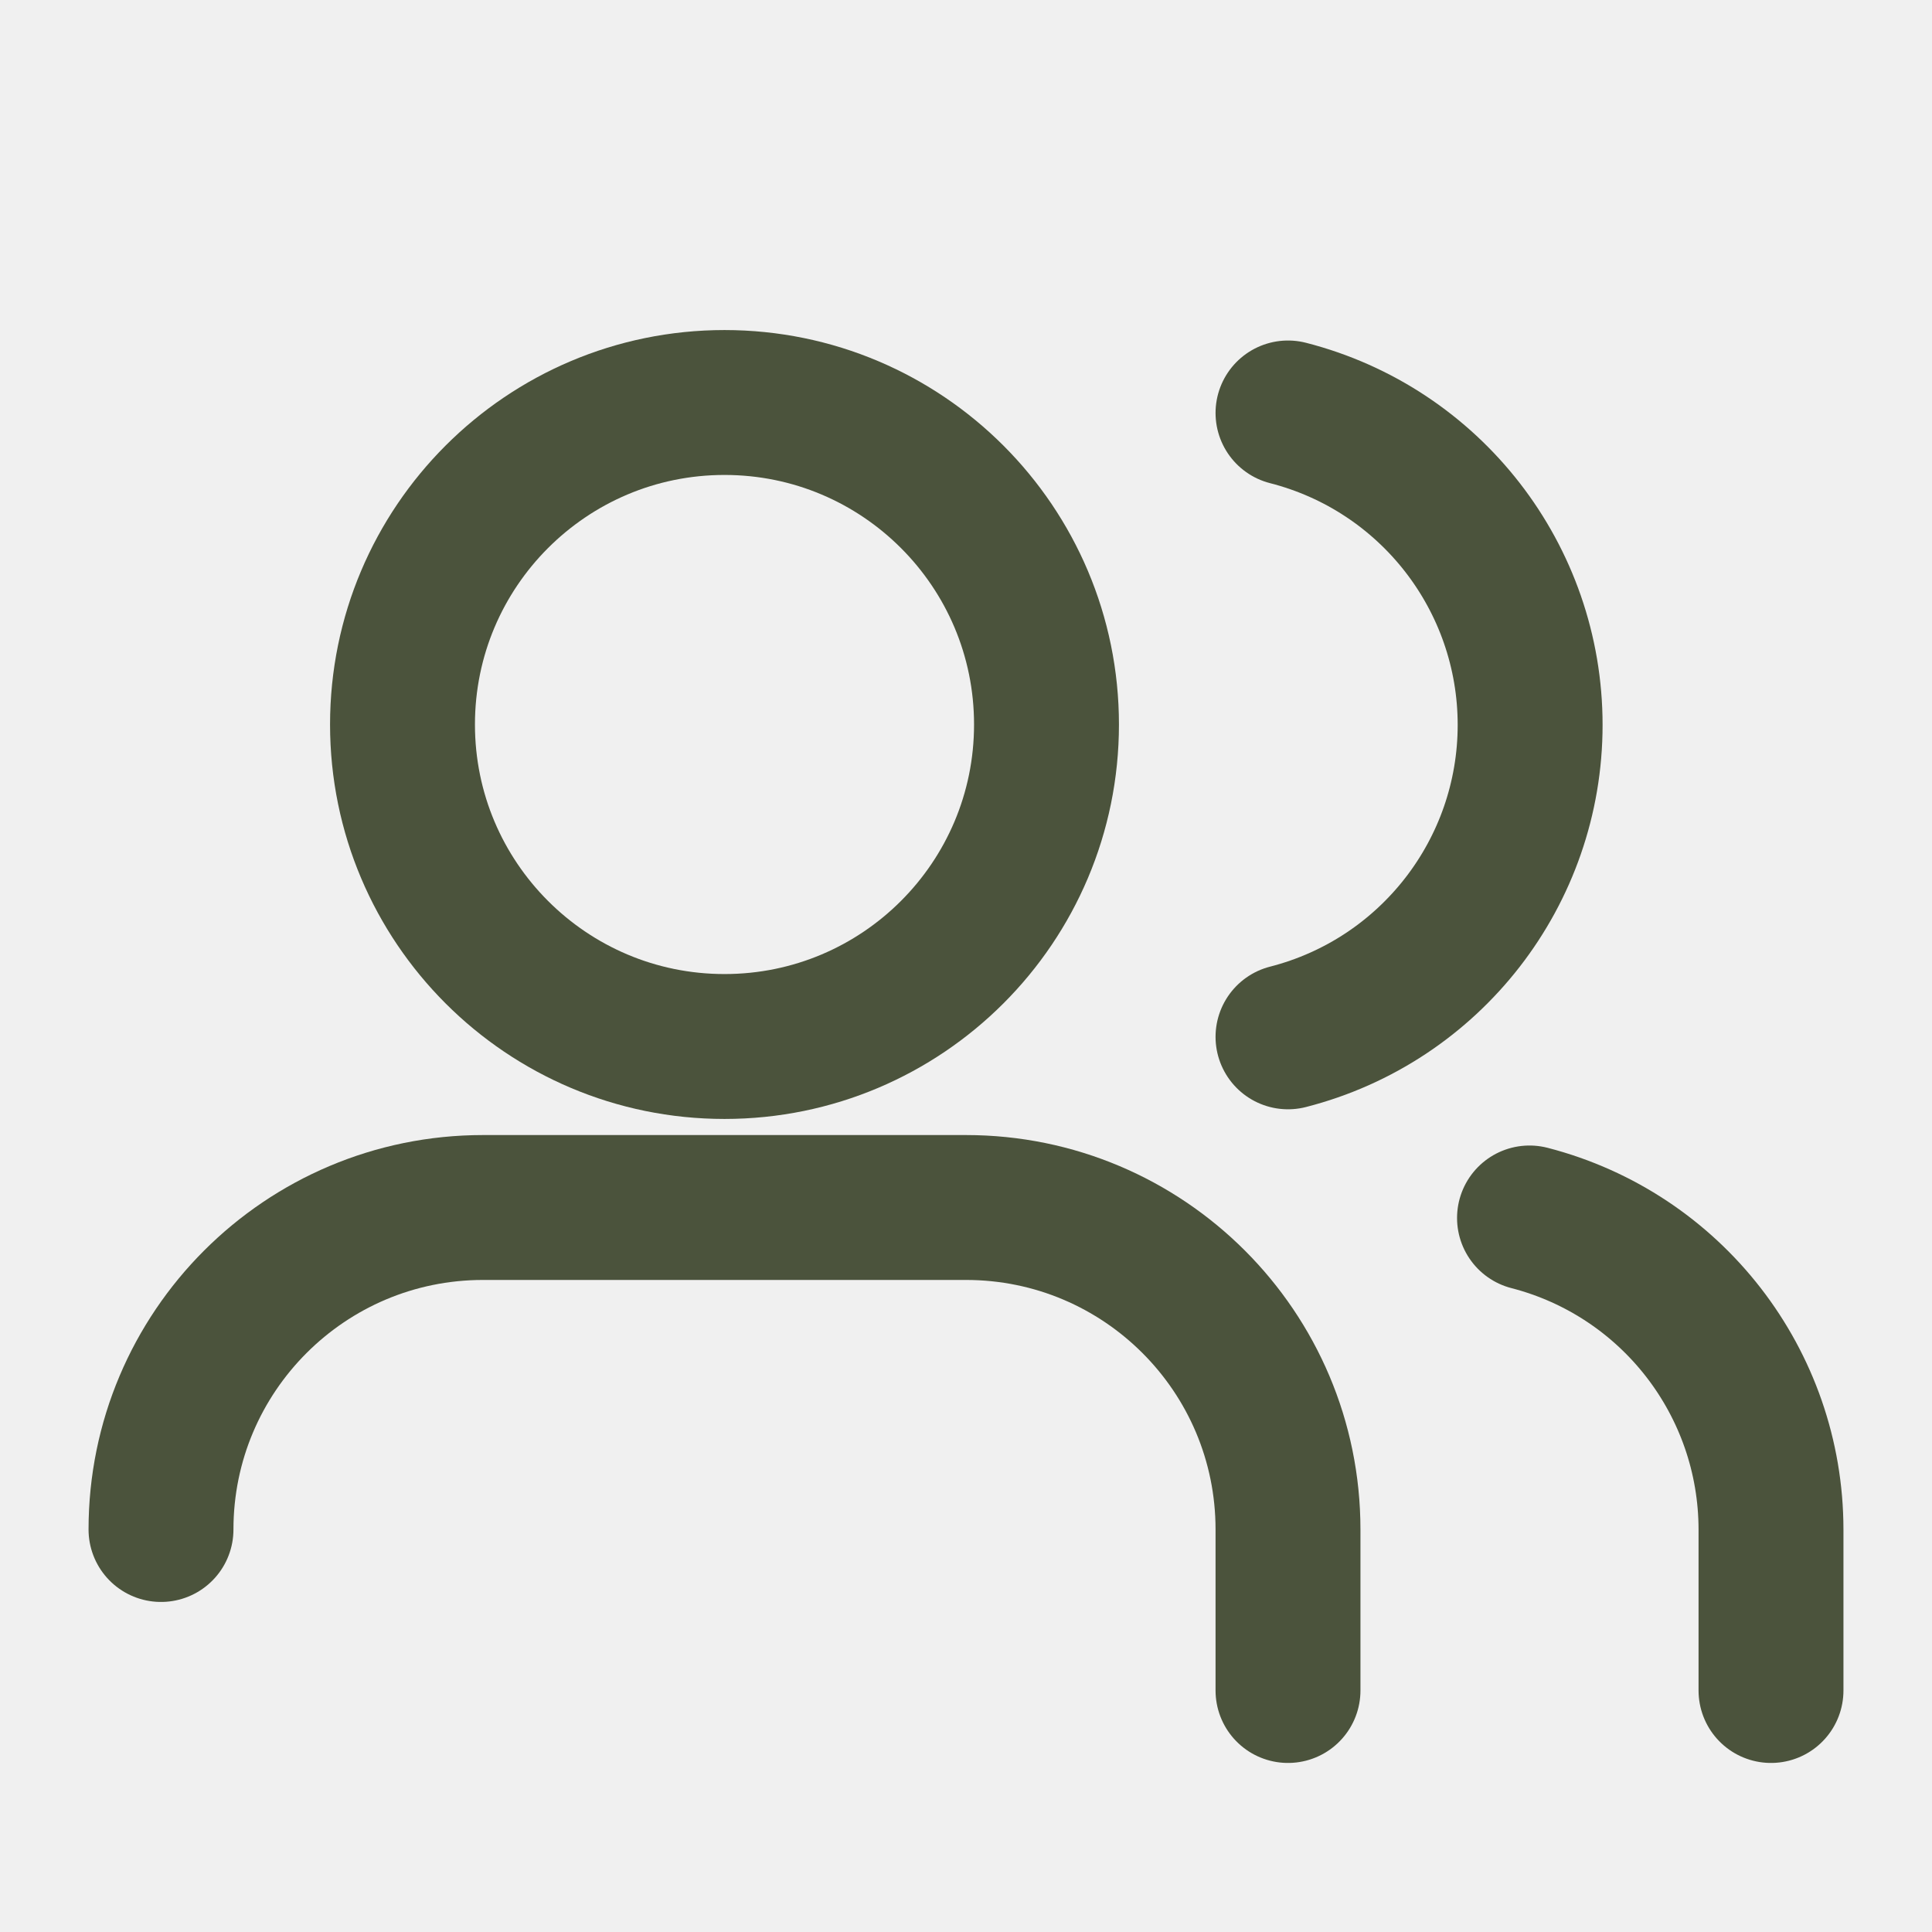
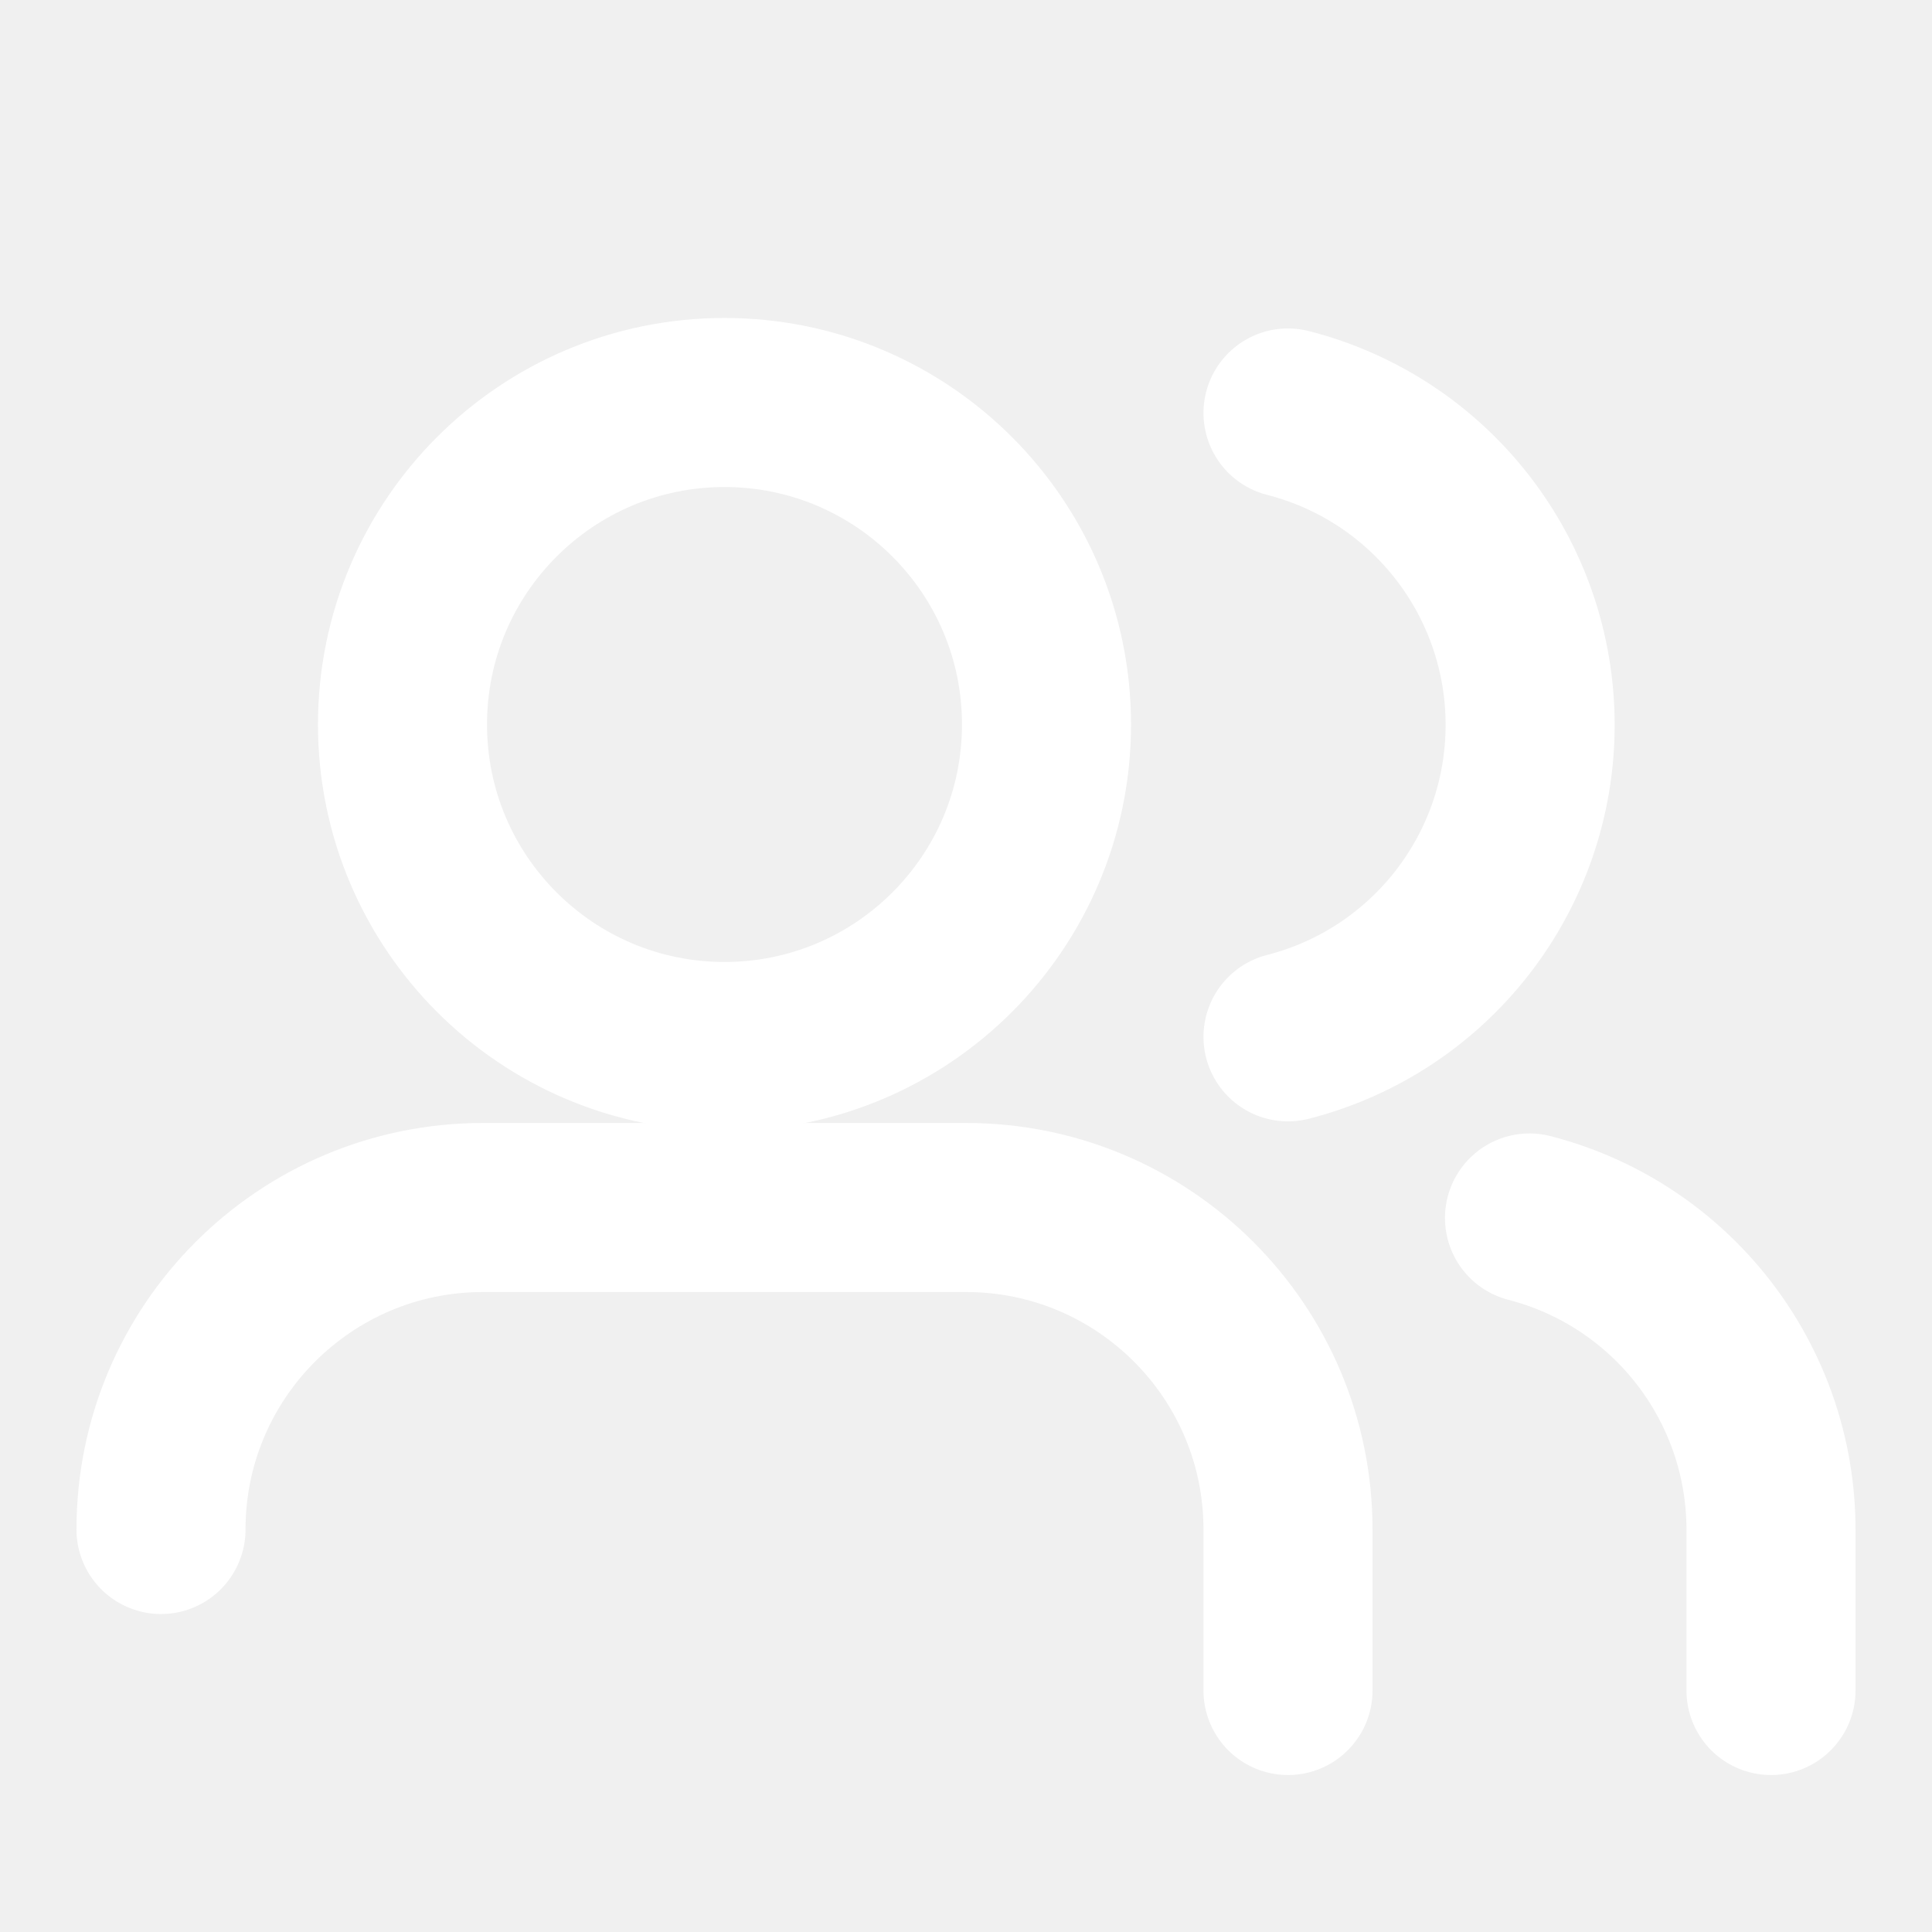
- <svg xmlns="http://www.w3.org/2000/svg" width="24" height="24" viewBox="0 0 24 24" fill="none" stroke="#4b533c" stroke-width="1.8" stroke-linecap="round" stroke-linejoin="round">
+ <svg xmlns="http://www.w3.org/2000/svg" width="24" height="24" viewBox="0 0 24 24" fill="none" stroke="#ffffff" stroke-width="2.1" stroke-linecap="round" stroke-linejoin="round">
  <path d="M16 21v-2a4 4 0 0 0-4-4H6a4 4 0 0 0-4 4" />
  <path d="M9 13a4 4 0 1 0 0-8 4 4 0 0 0 0 8Z" />
  <path d="M22 21v-2a4 4 0 0 0-3-3.87" />
  <path d="M16 5.13a4 4 0 0 1 0 7.75" />
</svg>
